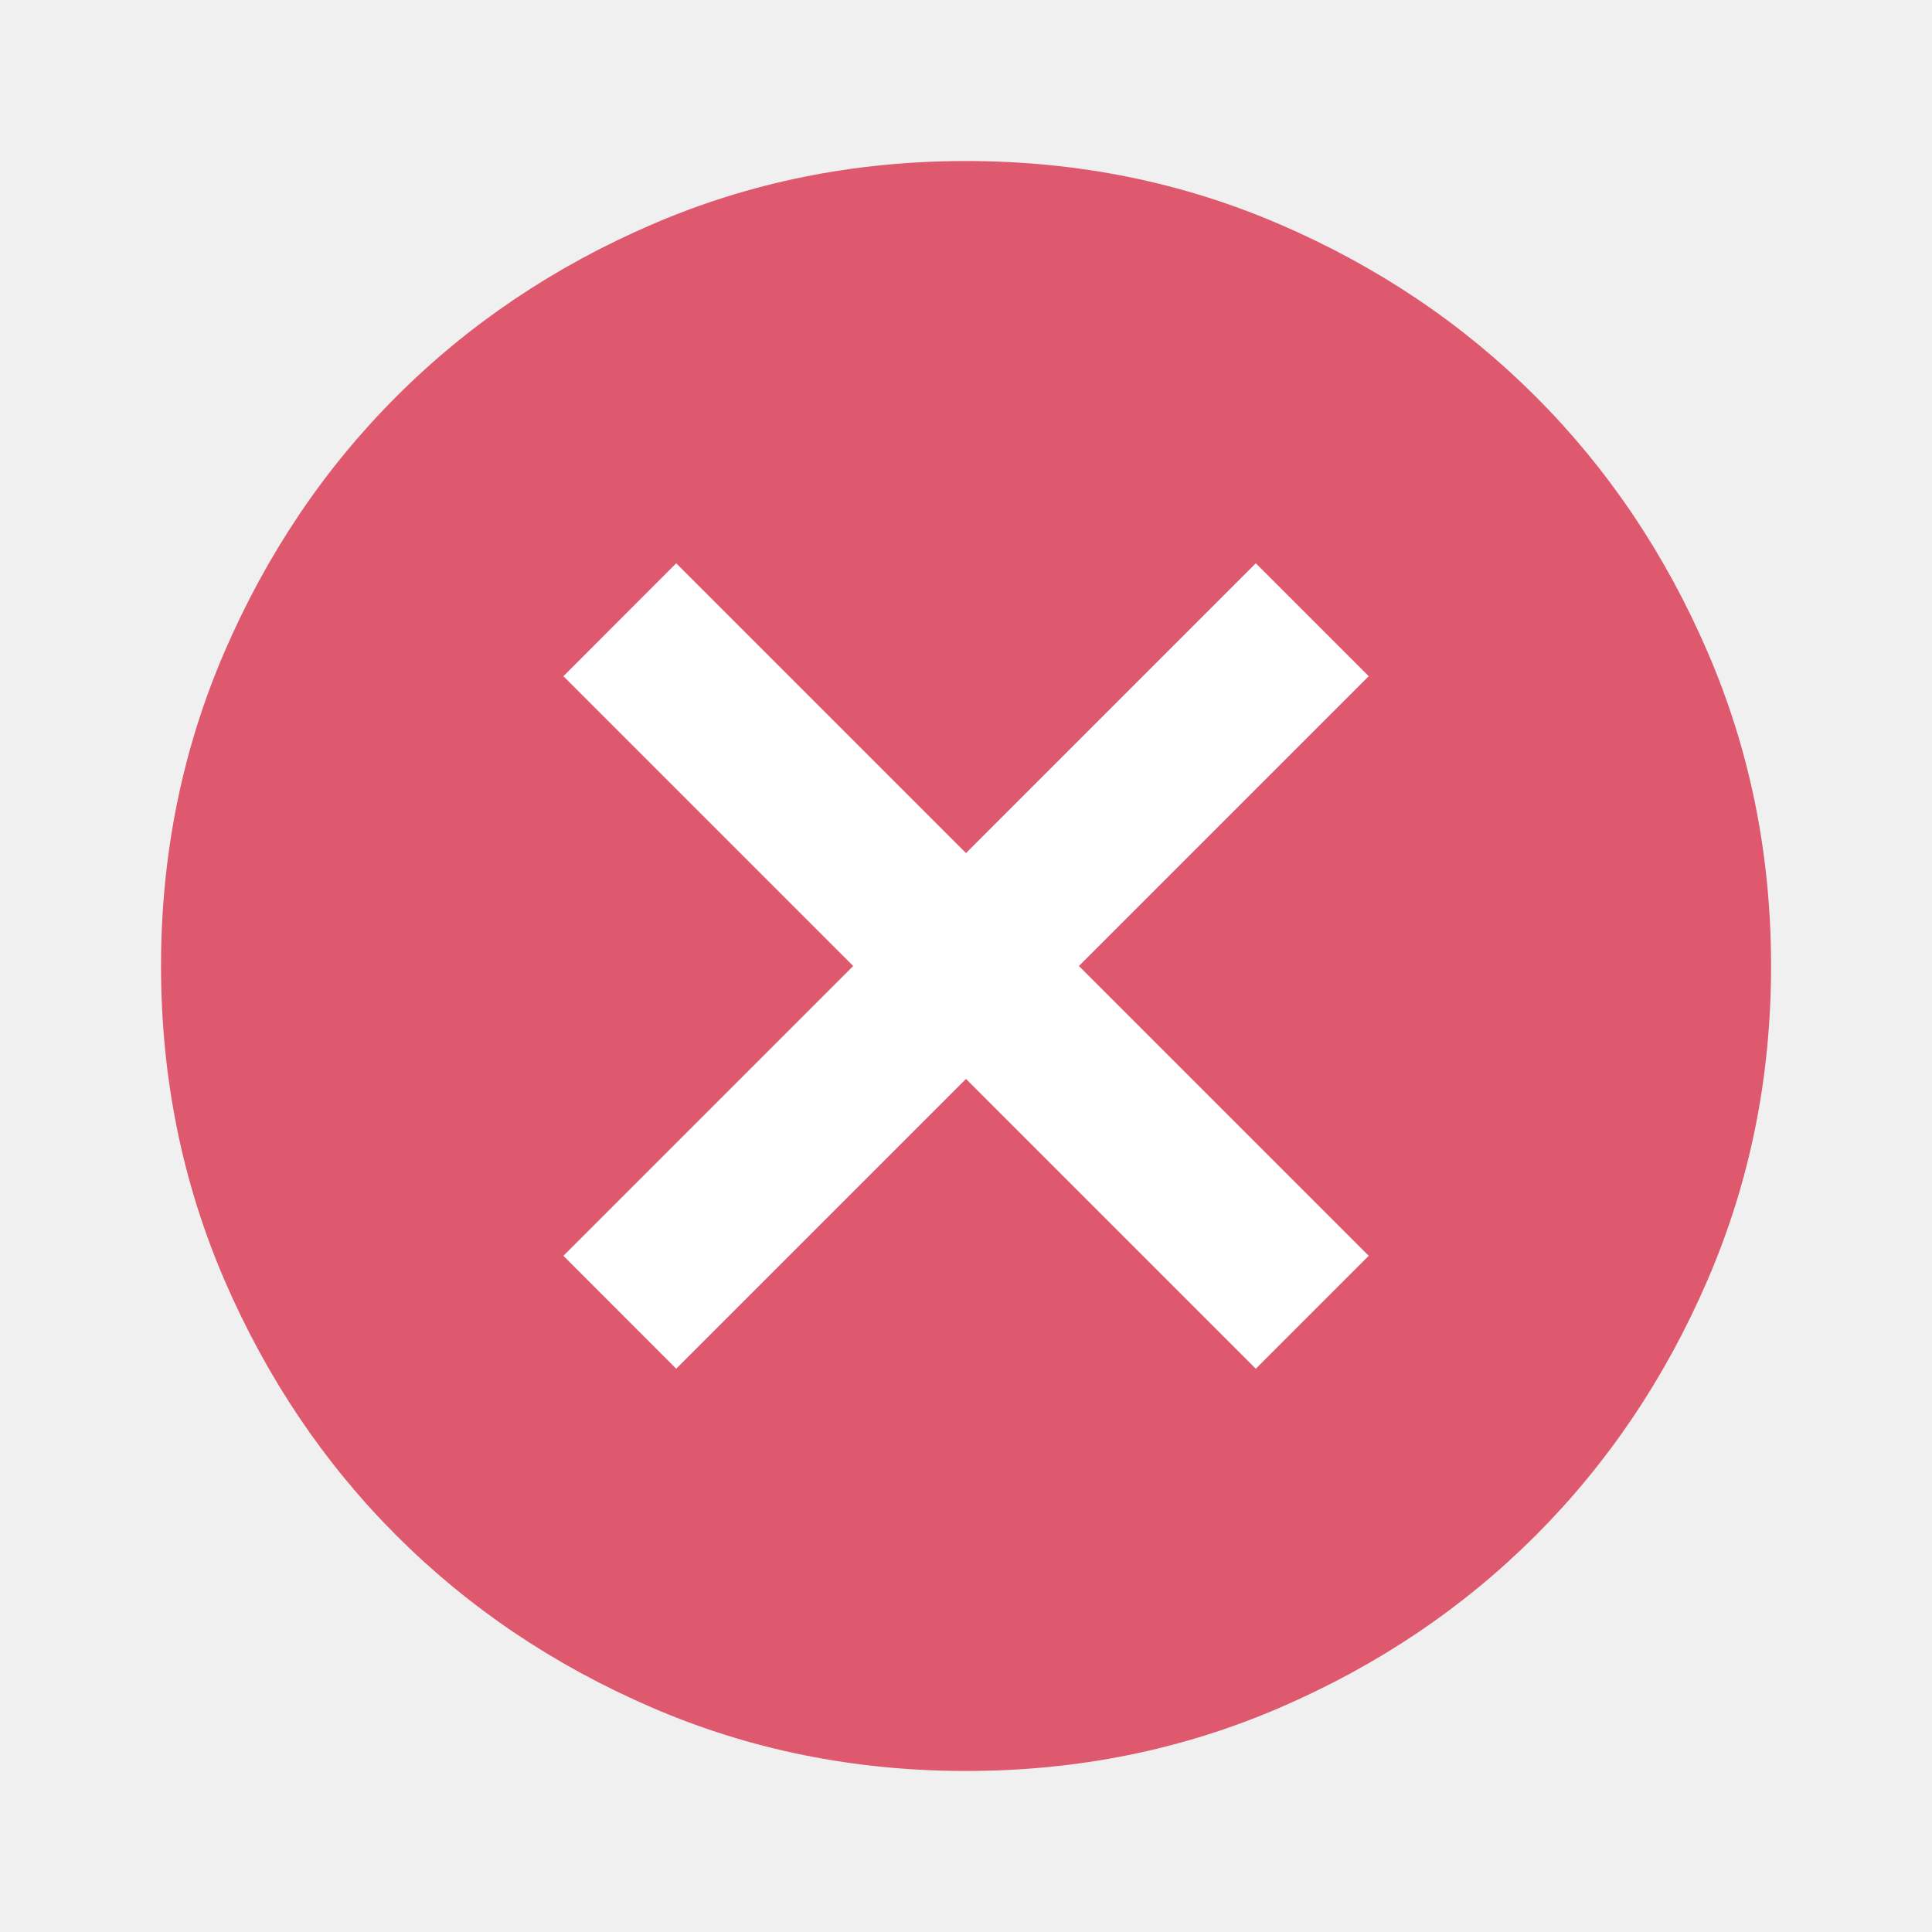
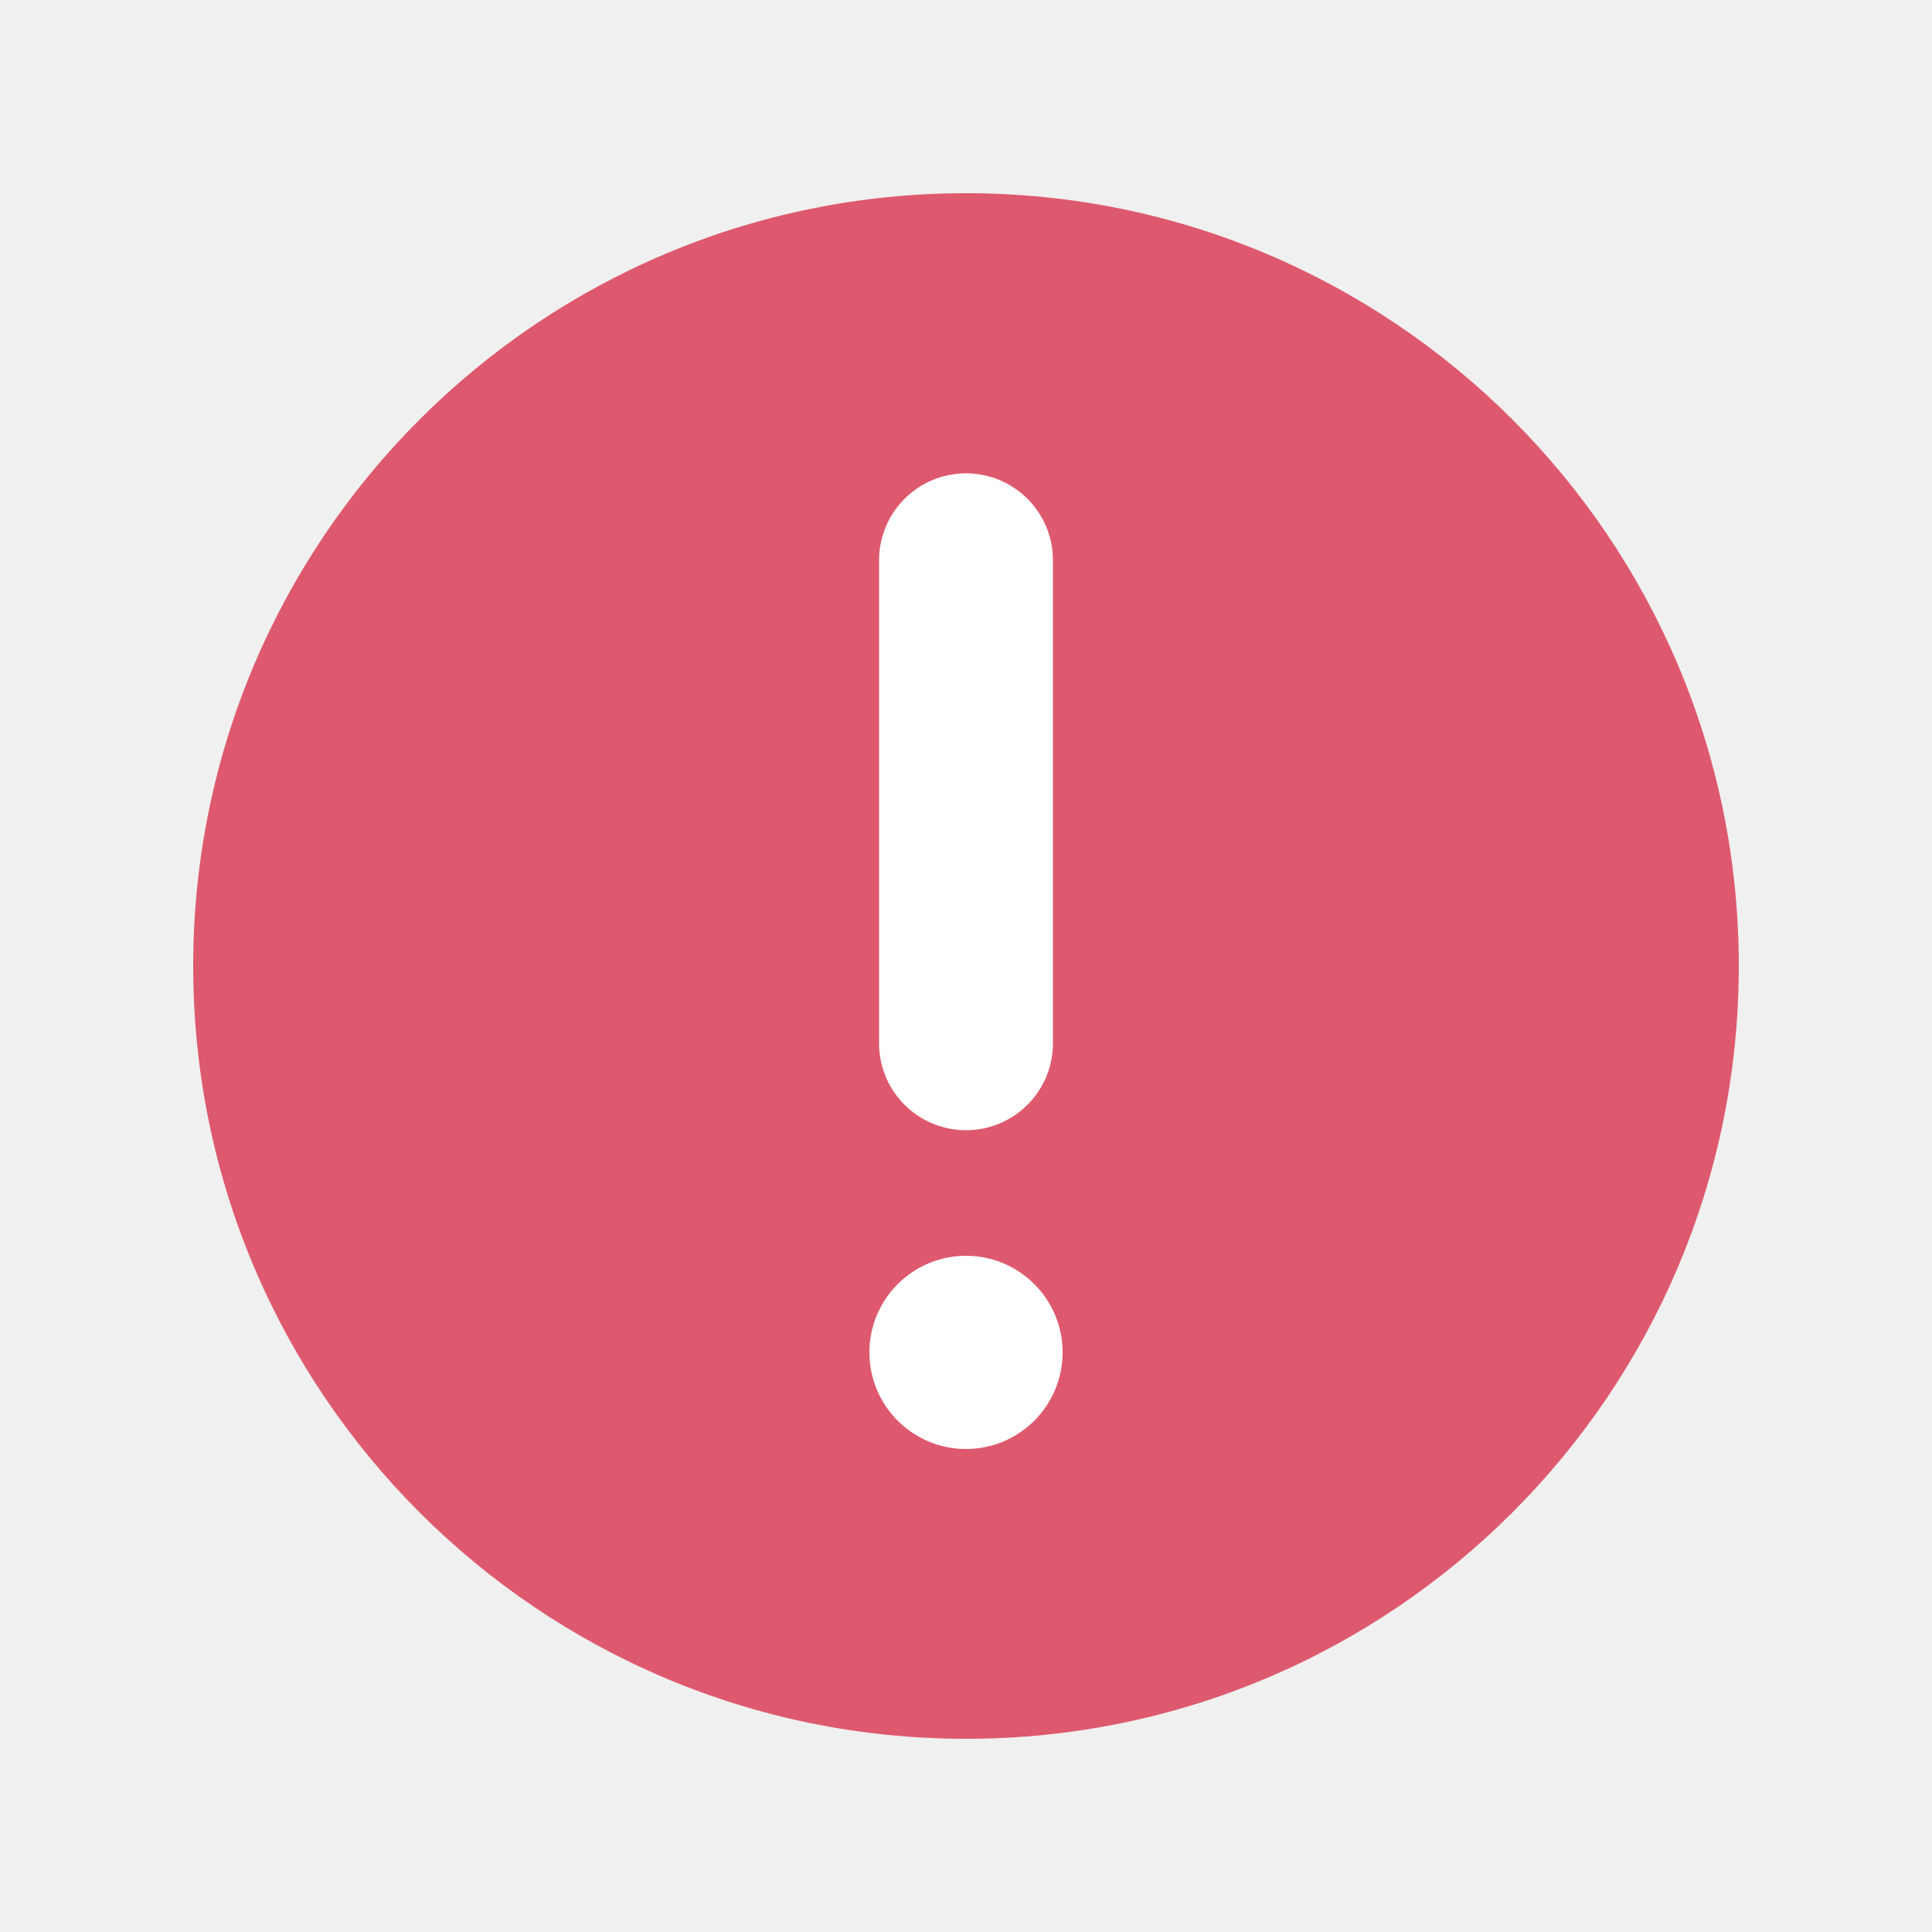
<svg xmlns="http://www.w3.org/2000/svg" preserveAspectRatio="none" overflow="visible" style="display: block;" width="20" height="20" viewBox="0 0 20 20" fill="none">
-   <g id="Frame">
-     <path id="Vector" d="M7 14.167L10 11.167L13 14.167L14.167 13L11.167 10L14.167 7L13 5.833L10 8.833L7 5.833L5.834 7L8.834 10L5.834 13L7 14.167ZM10 18.333C8.848 18.333 7.764 18.115 6.75 17.677C5.736 17.24 4.854 16.646 4.104 15.896C3.354 15.146 2.761 14.264 2.323 13.25C1.886 12.236 1.667 11.153 1.667 10C1.667 8.847 1.886 7.764 2.323 6.75C2.761 5.736 3.354 4.854 4.104 4.104C4.854 3.354 5.736 2.76 6.75 2.323C7.764 1.885 8.848 1.667 10 1.667C11.153 1.667 12.236 1.885 13.25 2.323C14.264 2.76 15.146 3.354 15.896 4.104C16.646 4.854 17.24 5.736 17.677 6.75C18.115 7.764 18.334 8.847 18.334 10C18.334 11.153 18.115 12.236 17.677 13.25C17.24 14.264 16.646 15.146 15.896 15.896C15.146 16.646 14.264 17.24 13.25 17.677C12.236 18.115 11.153 18.333 10 18.333Z" fill="#DE596E" />
-     <path id="Vector_2" d="M7 14.167L10 11.167L13 14.167L14.167 13L11.167 10L14.167 7L13 5.833L10 8.833L7 5.833L5.834 7L8.834 10L5.834 13L7 14.167Z" fill="white" />
+   <g id="Frame" clip-path="url(#clip0_0_4)">
+     <path id="Vector" d="M8.833 13.834L14.708 7.959L13.541 6.792L8.833 11.5L6.458 9.125L5.291 10.292L8.833 13.834Z" fill="white" />
+     <g id="Icon / Error">
+       <path id="Vector_2" d="M10 18C14.418 18 18 14.418 18 10C18 5.582 14.418 2 10 2C5.582 2 2 5.582 2 10C2 14.418 5.582 18 10 18Z" fill="#DE596E" />
+       <path id="Vector_3" d="M10 5.8V10.8" stroke="white" stroke-width="1.8" stroke-linecap="round" />
+       <path id="Vector_4" d="M10 15C10.552 15 11 14.552 11 14C11 13.448 10.552 13 10 13C9.448 13 9 13.448 9 14C9 14.552 9.448 15 10 15Z" fill="white" />
+     </g>
  </g>
+   <defs>
+     <clipPath id="clip0_0_4">
+       <rect width="20" height="20" fill="white" />
+     </clipPath>
+   </defs>
</svg>
